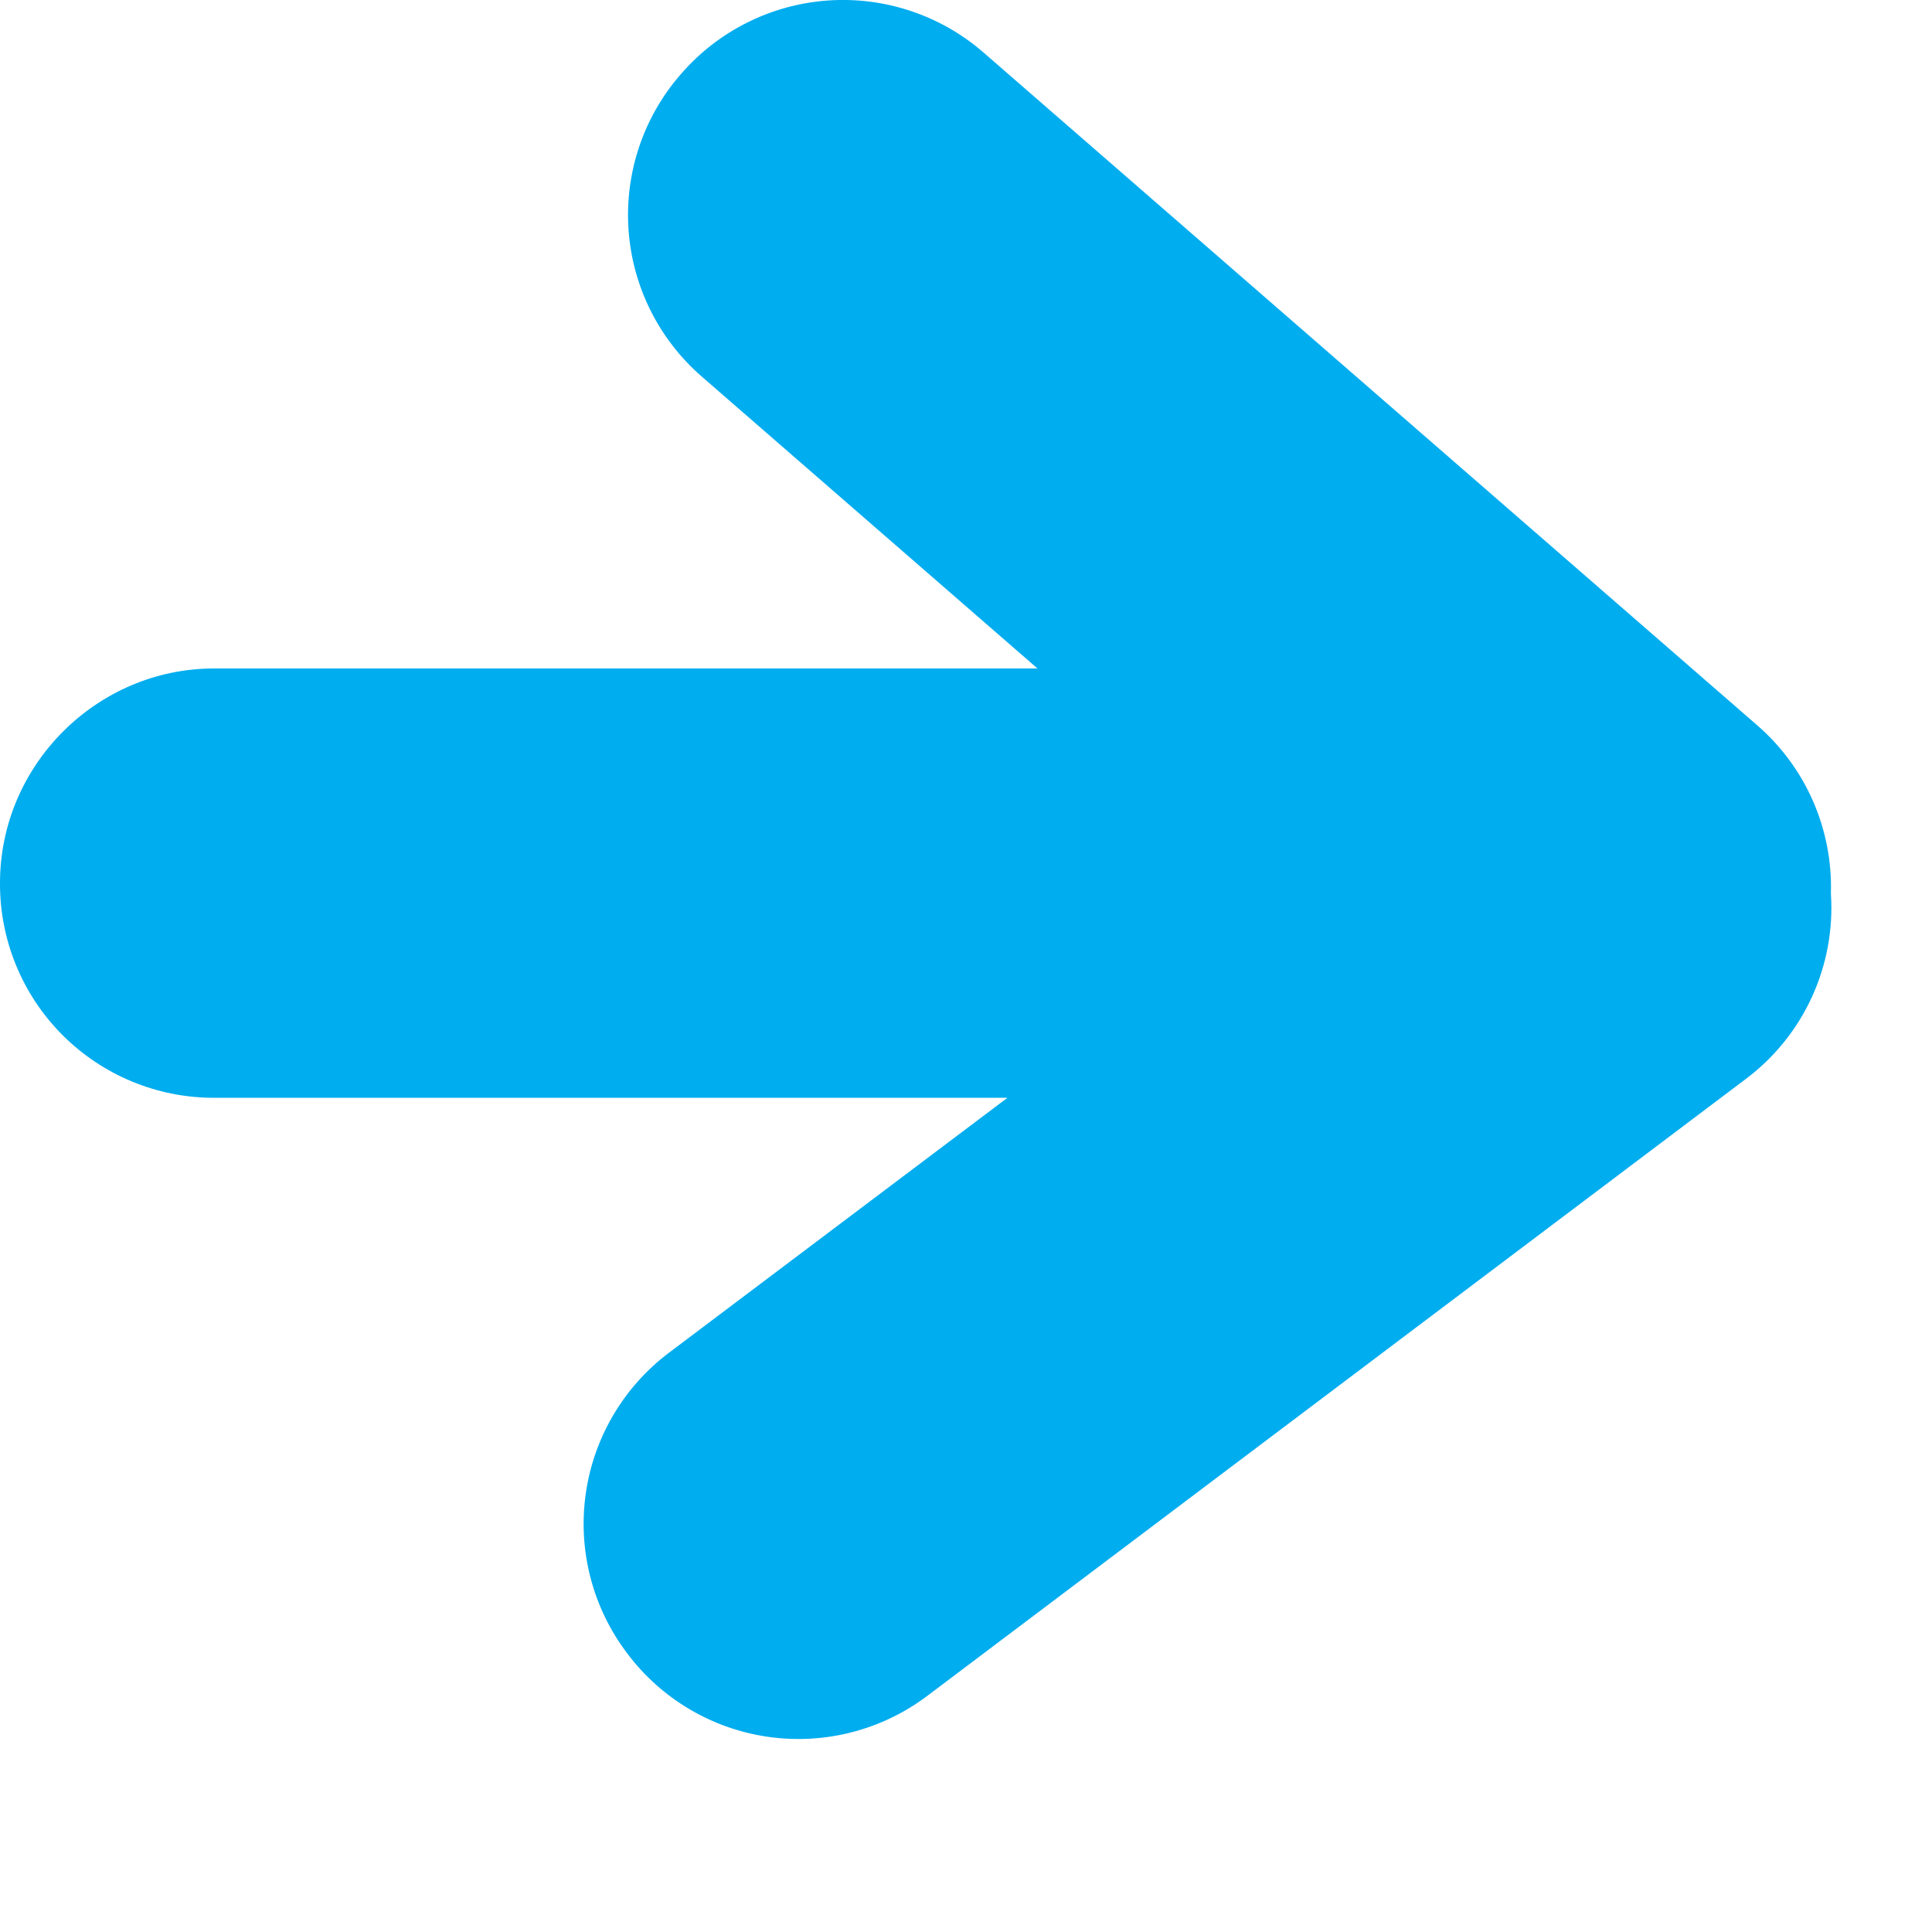
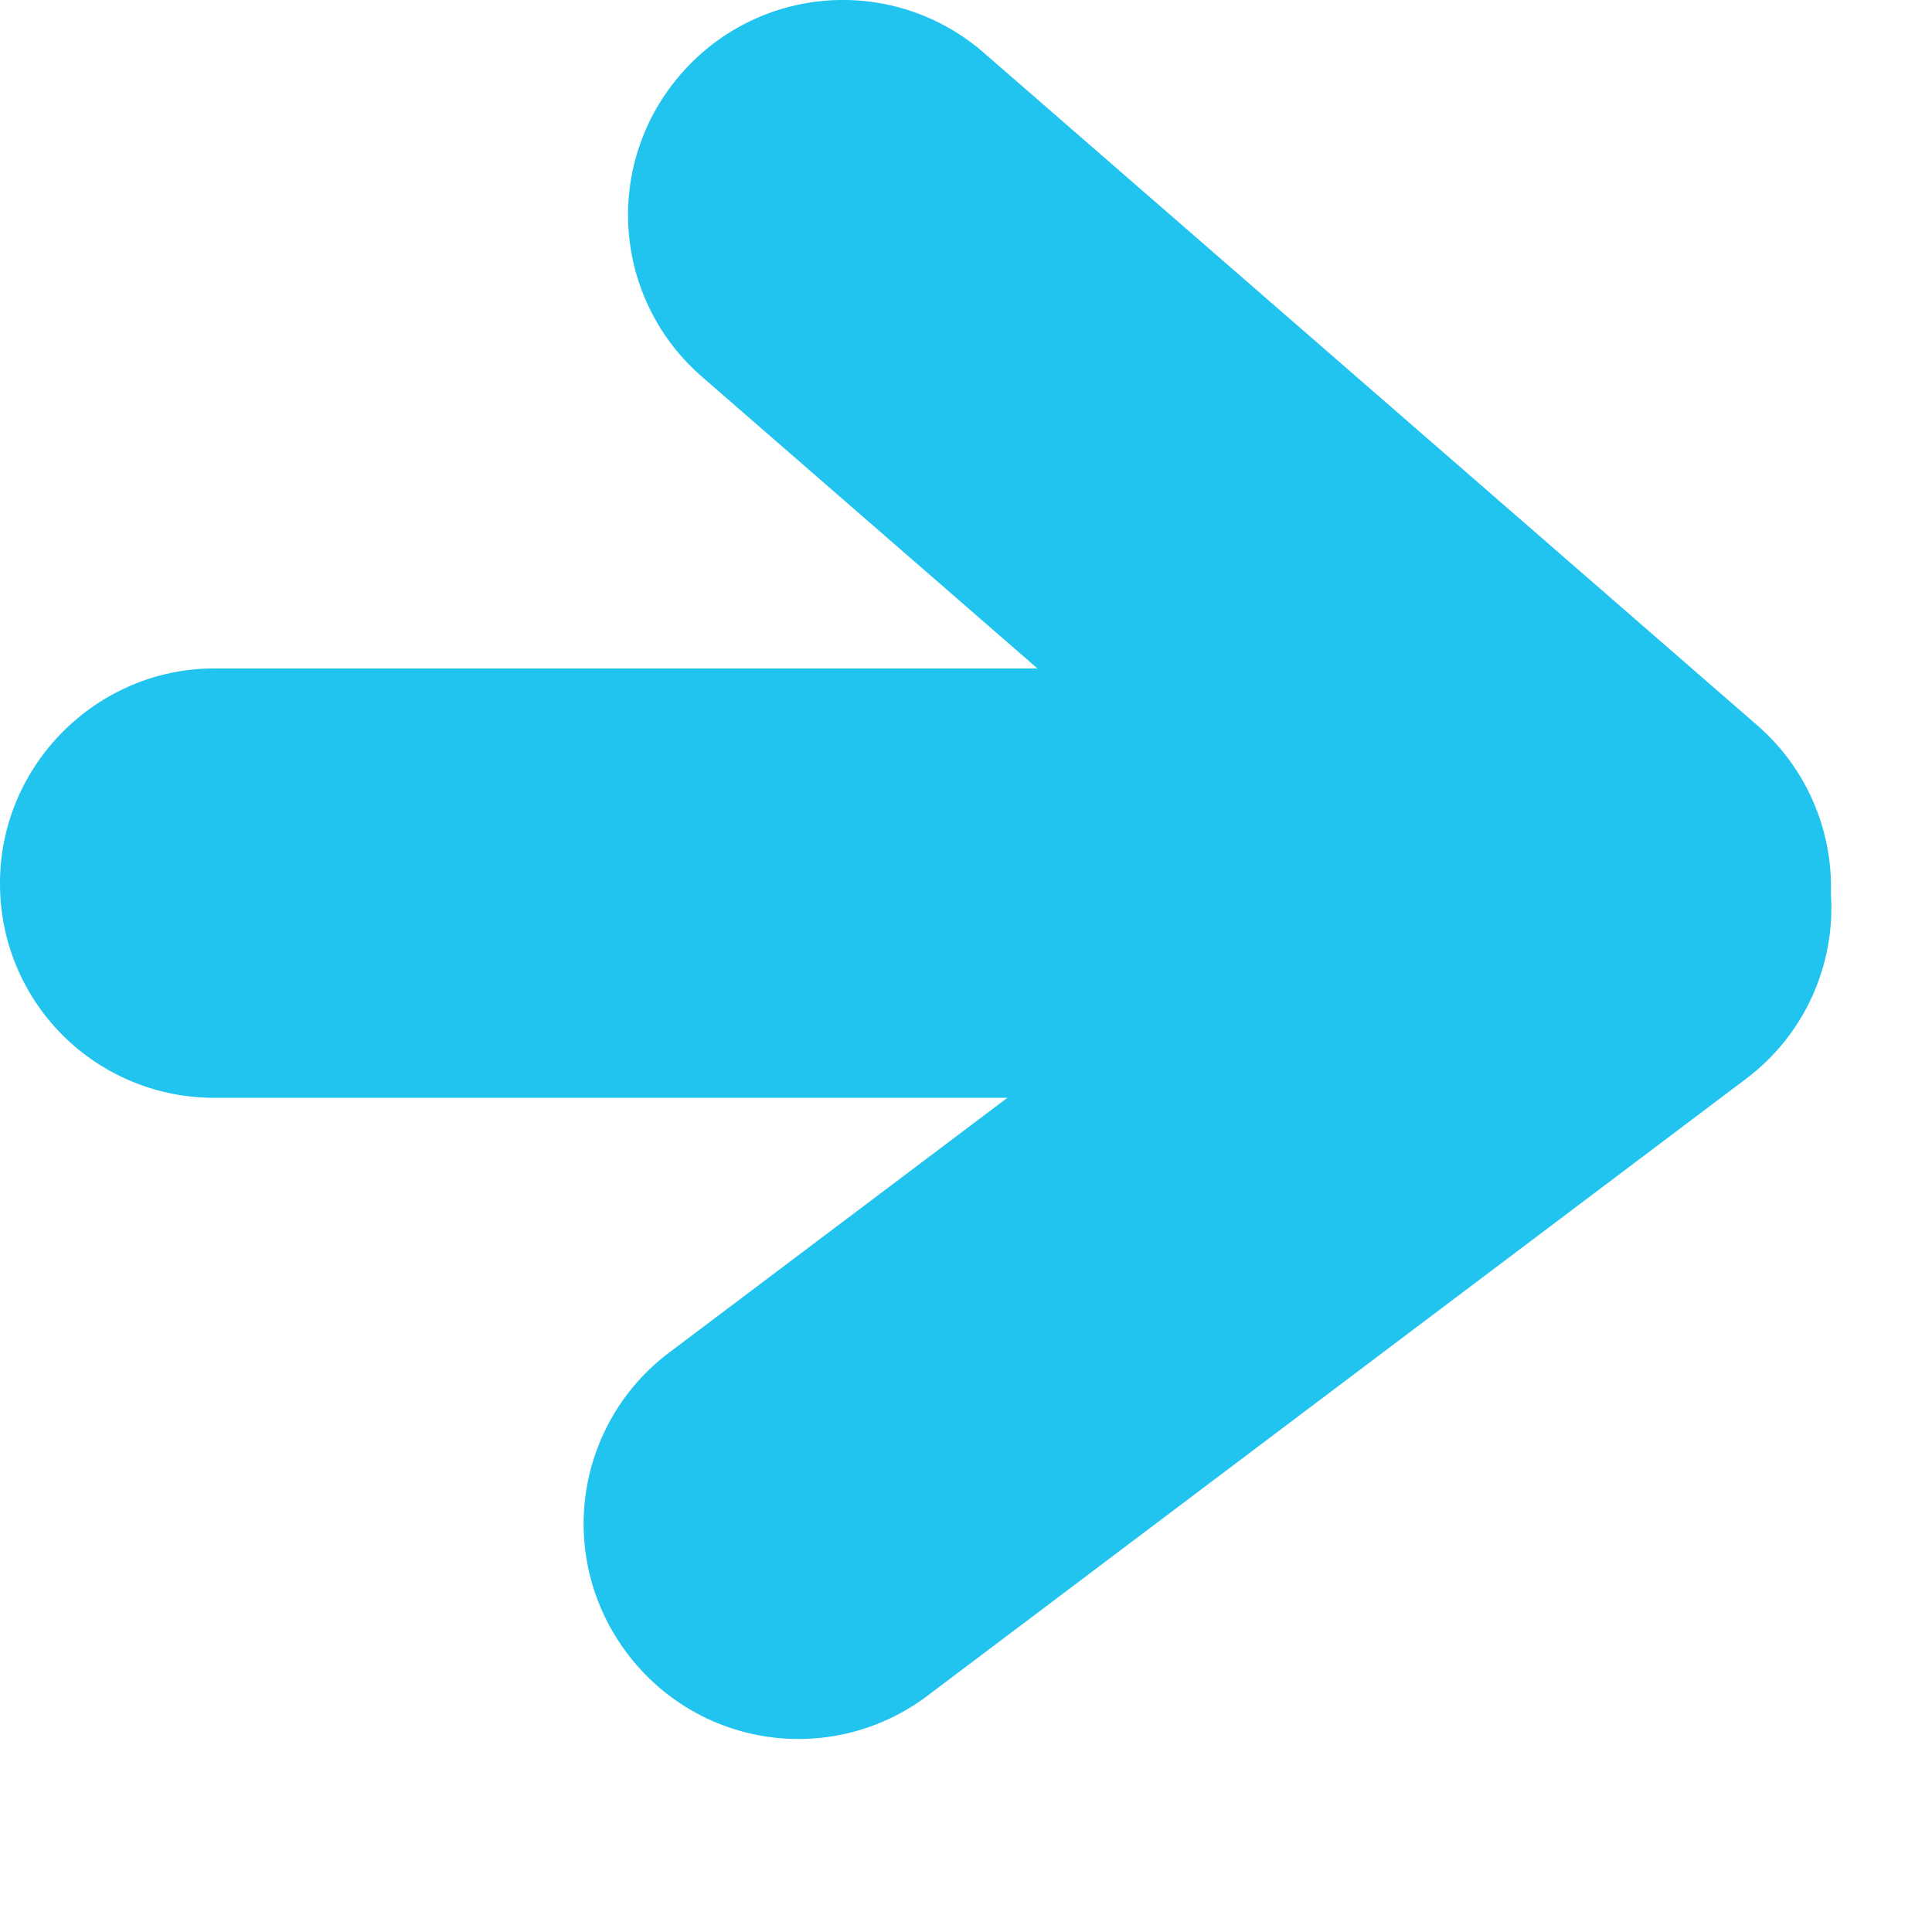
<svg xmlns="http://www.w3.org/2000/svg" width="9" height="9" viewBox="0 0 9 9">
-   <path fill="#00ADEF" fill-rule="evenodd" d="M4.693 5.114H.997a.996.996 0 0 1-.997-1c0-.552.453-1 .997-1h3.836L3.27 1.755a.997.997 0 0 1-.098-1.41.998.998 0 0 1 1.41-.1l3.603 3.133a.997.997 0 0 1 .344.785.996.996 0 0 1-.396.863L4.321 7.899a.997.997 0 0 1-1.4-.198.998.998 0 0 1 .196-1.4l1.576-1.187z" />
+   <path fill="#20C4EE" fill-rule="evenodd" d="M4.693 5.114H.997a.996.996 0 0 1-.997-1c0-.552.453-1 .997-1h3.836L3.27 1.755a.997.997 0 0 1-.098-1.41.998.998 0 0 1 1.41-.1l3.603 3.133a.997.997 0 0 1 .344.785.996.996 0 0 1-.396.863L4.321 7.899a.997.997 0 0 1-1.4-.198.998.998 0 0 1 .196-1.4l1.576-1.187z" />
</svg>
